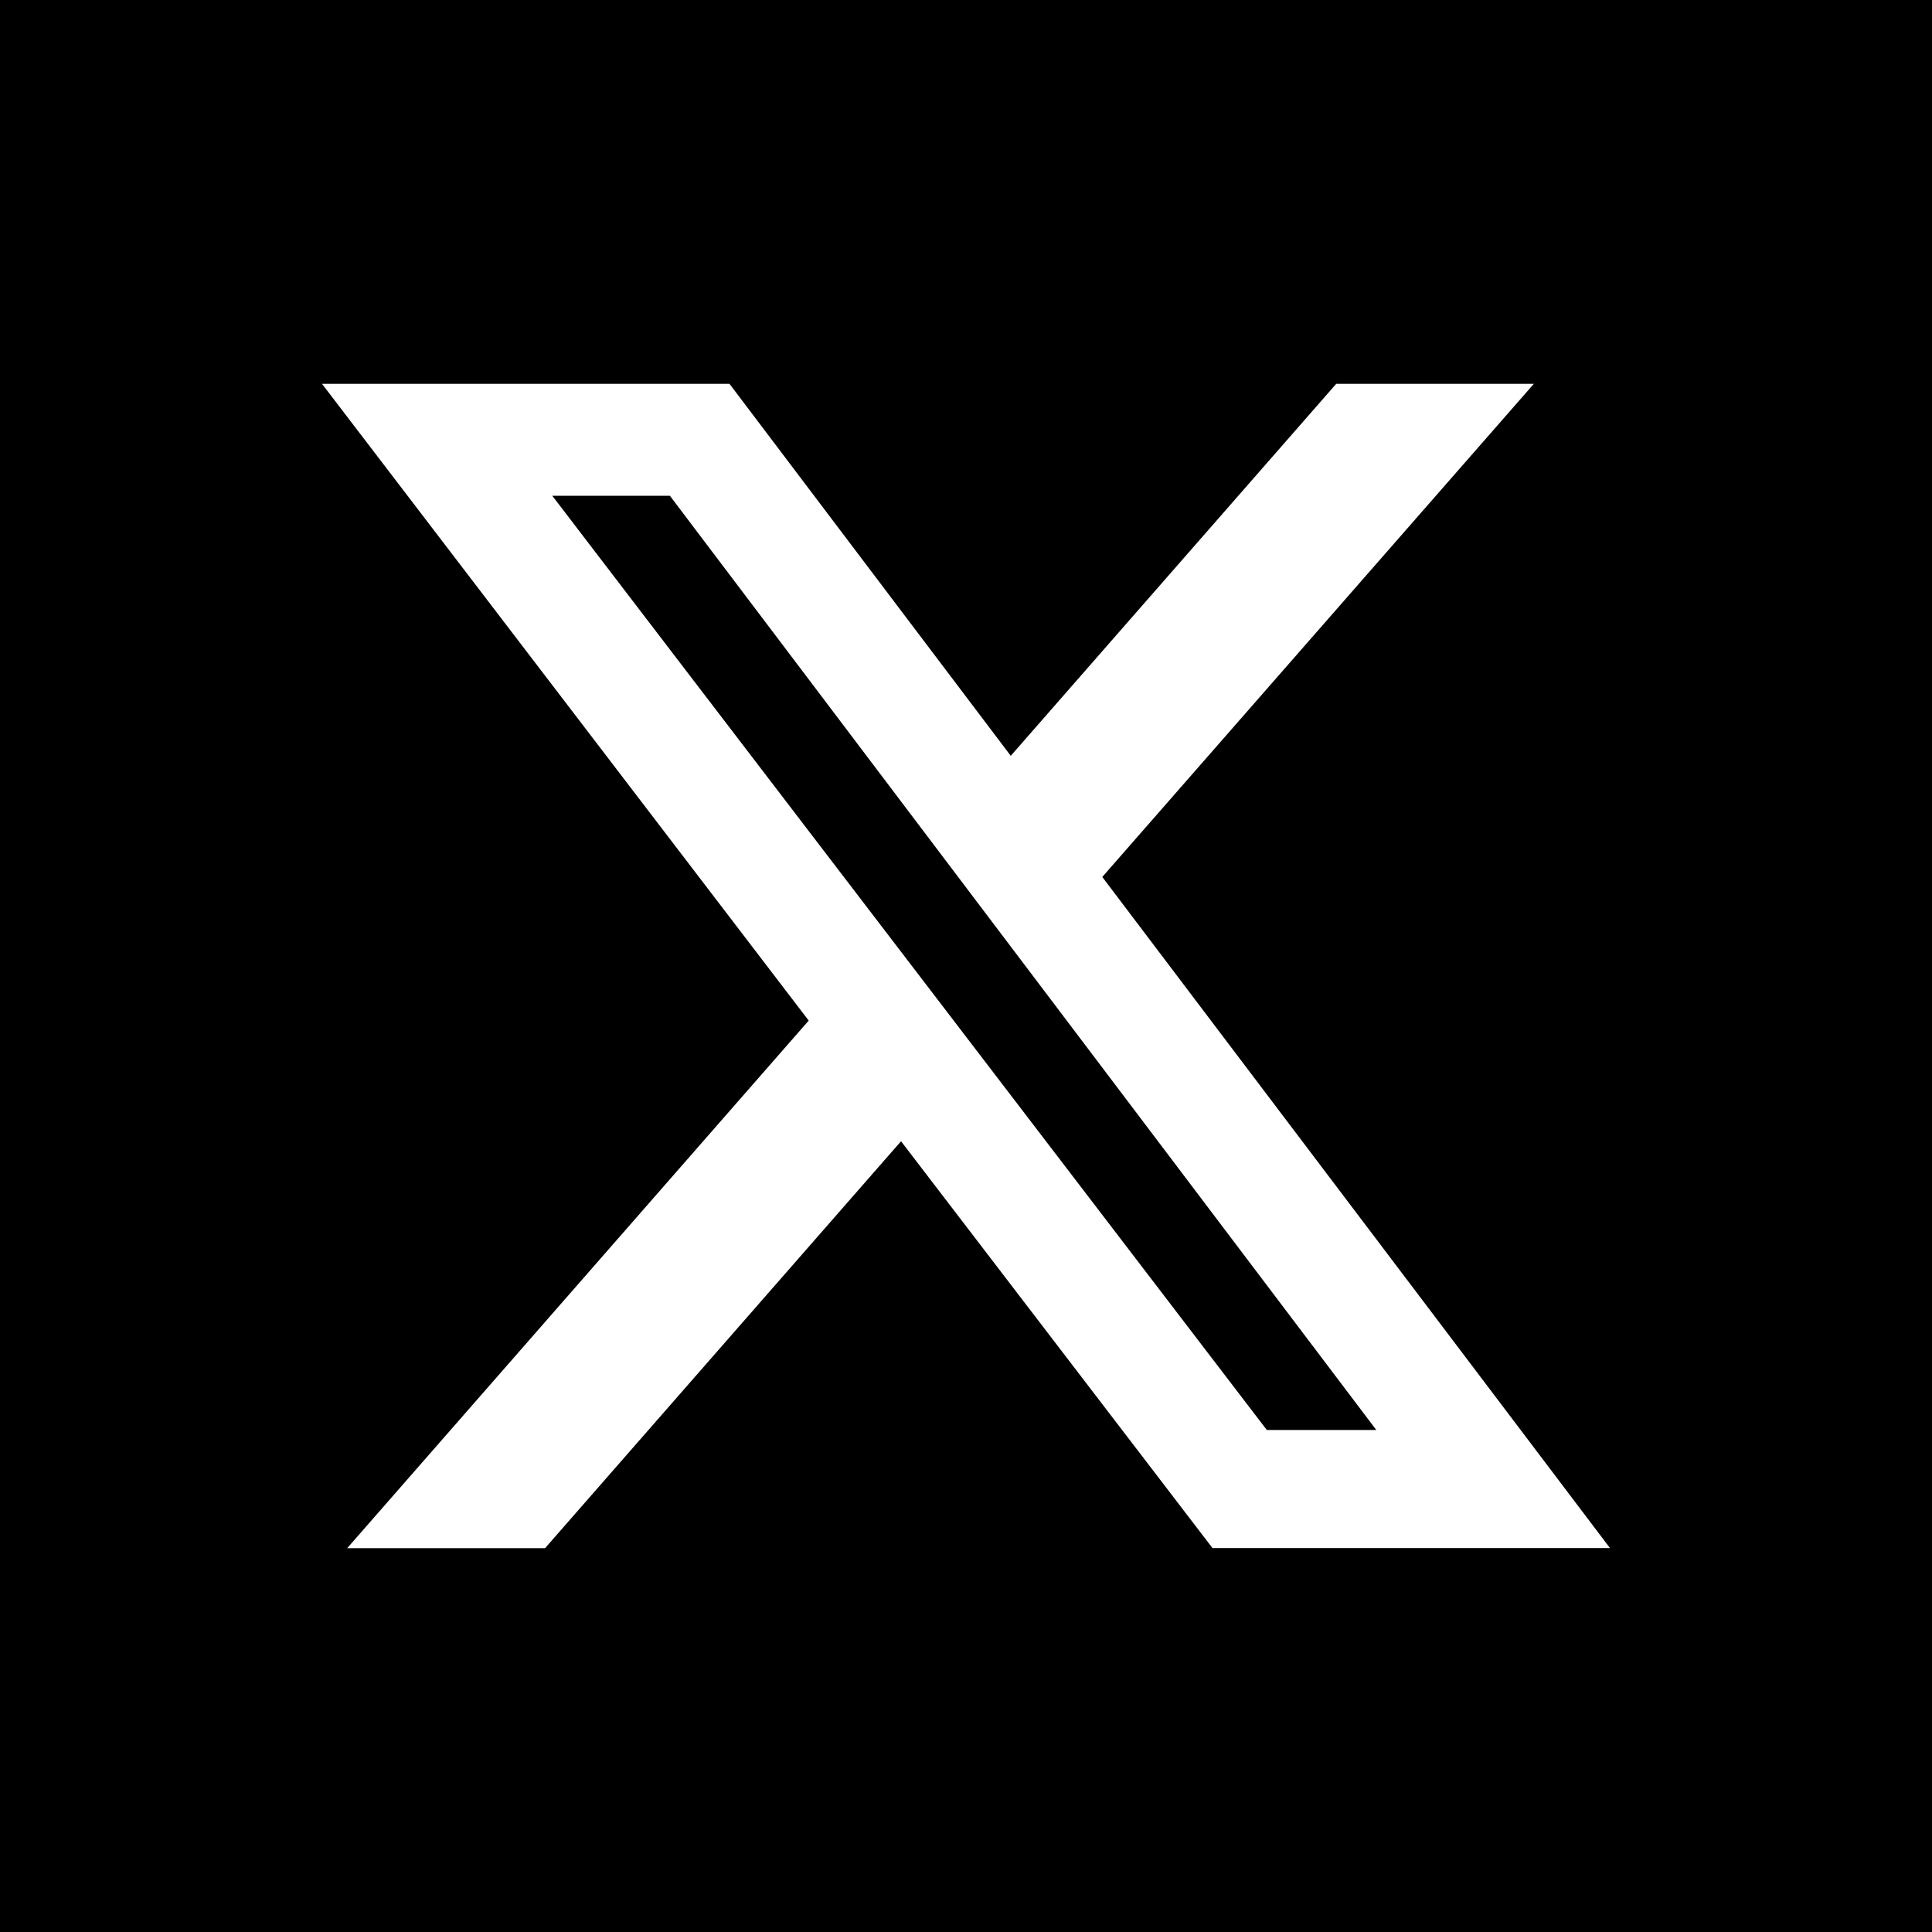
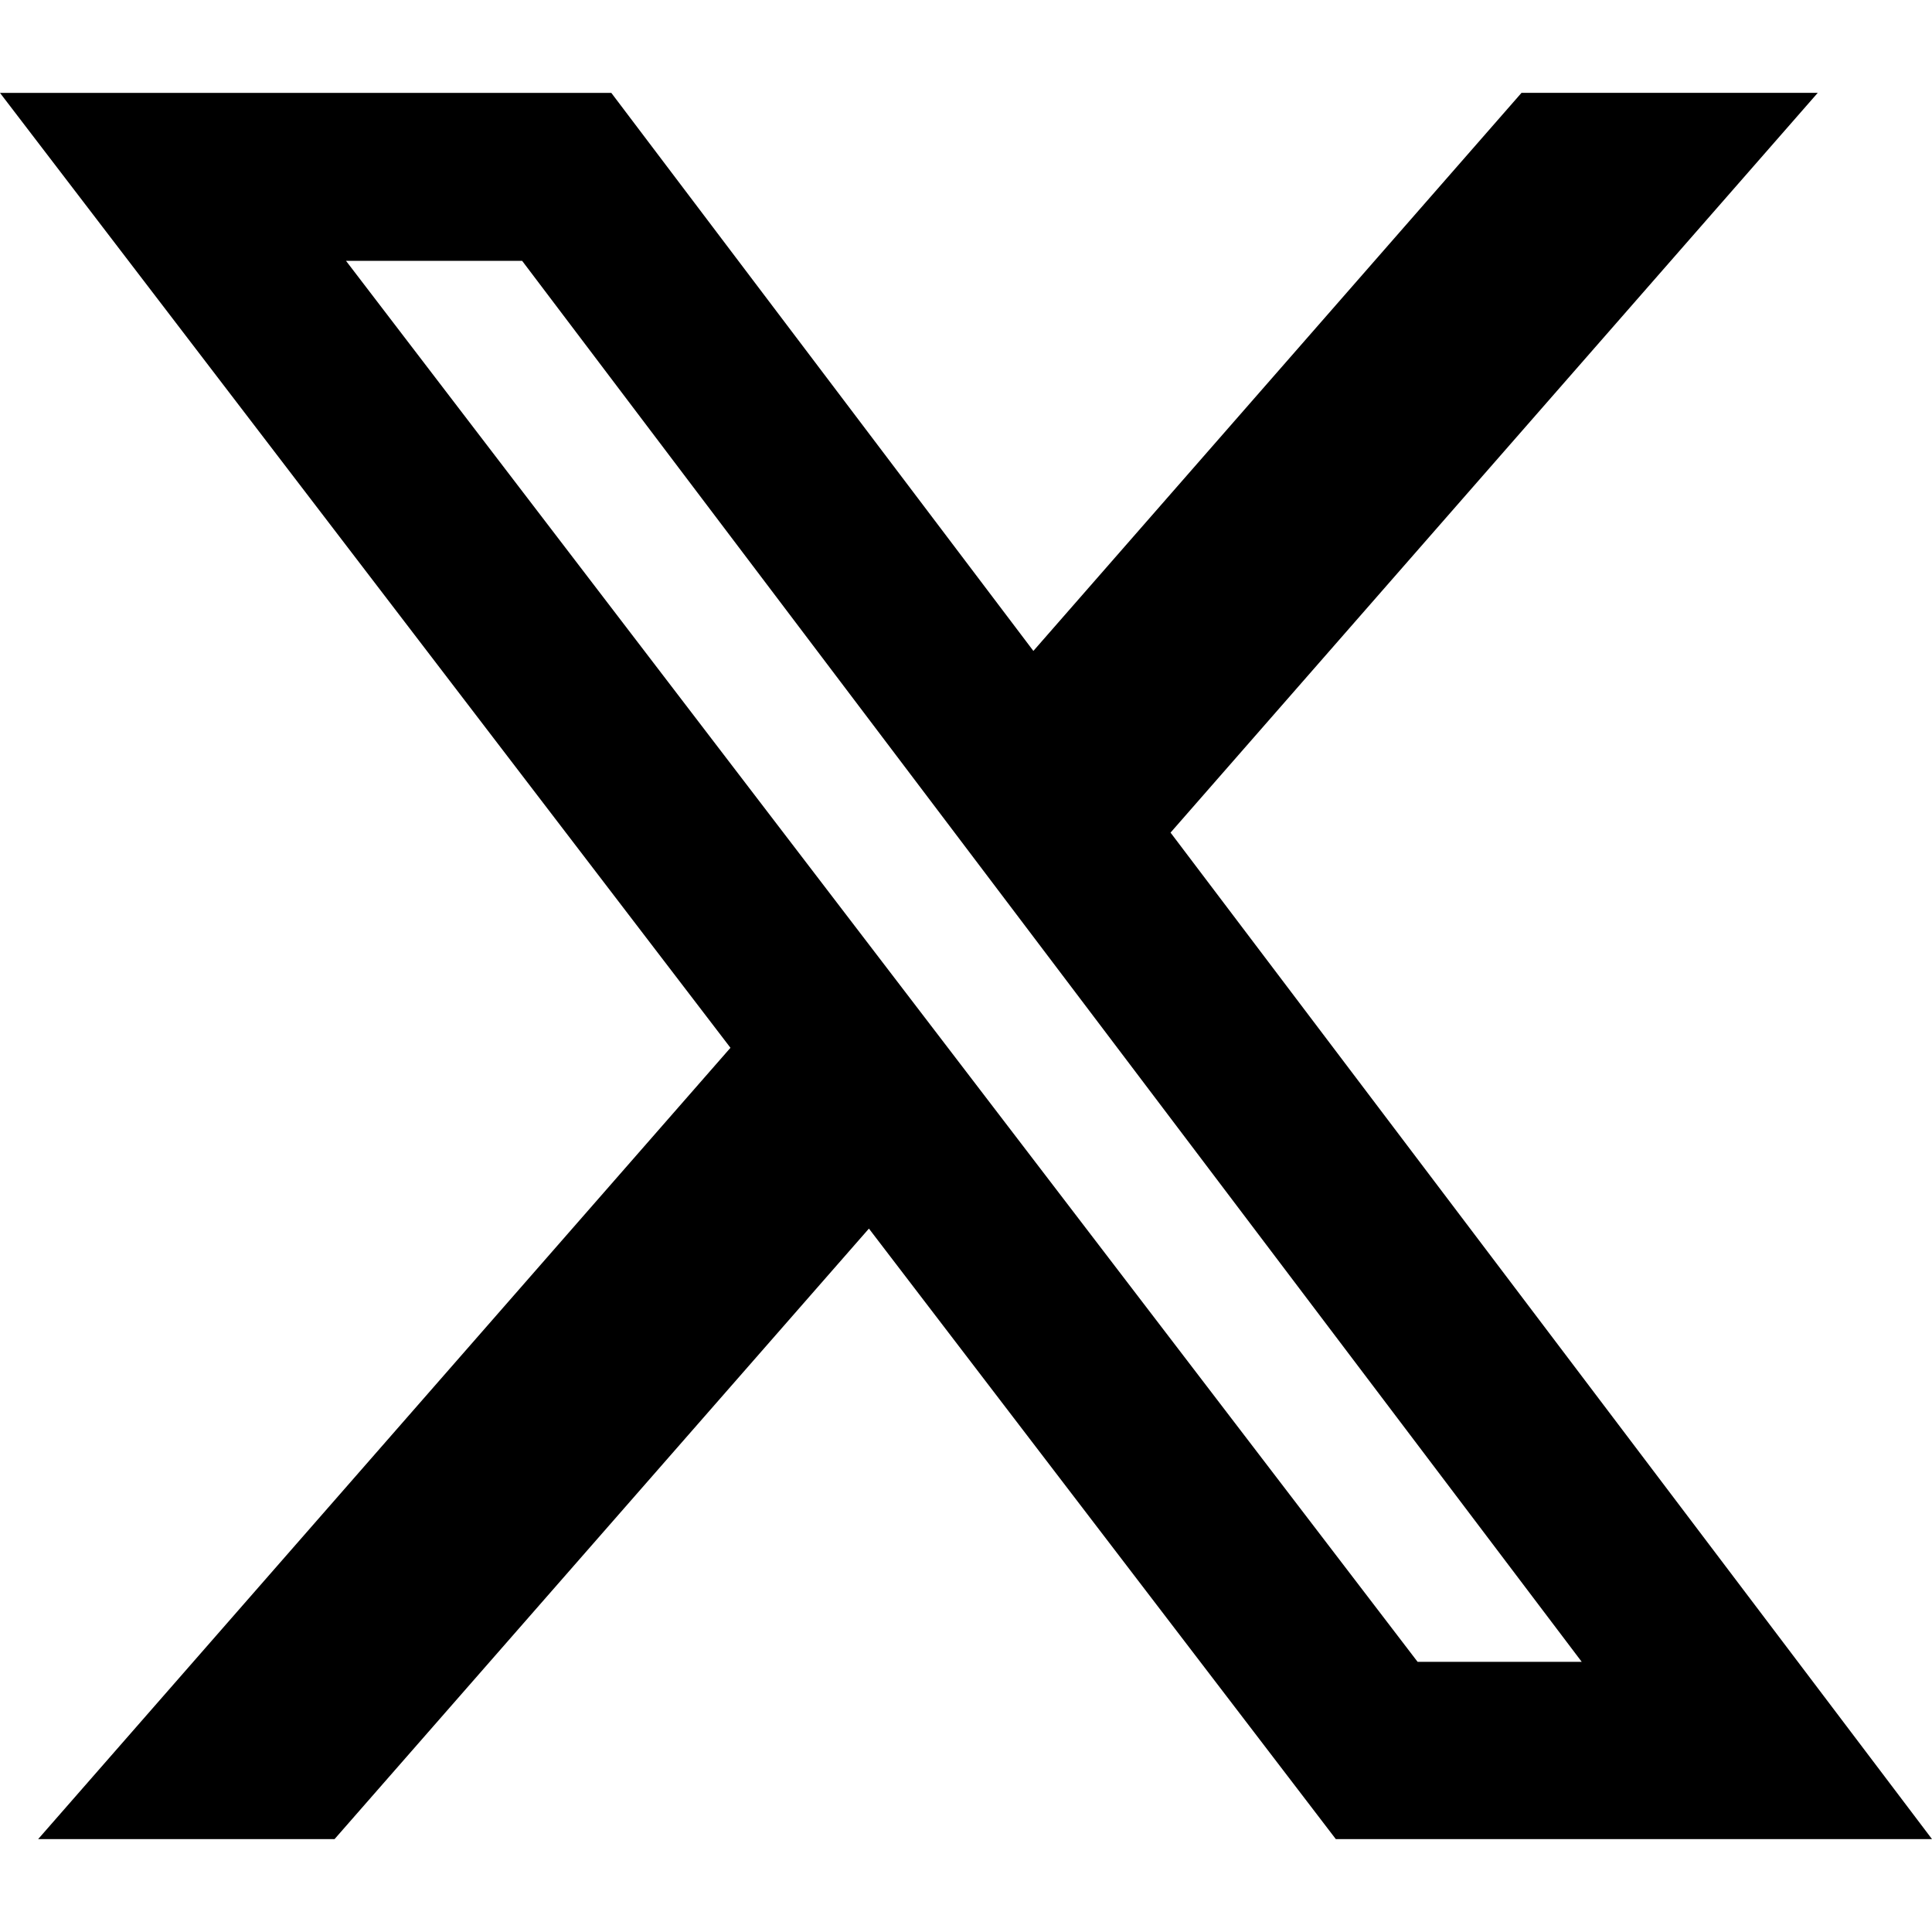
- <svg xmlns="http://www.w3.org/2000/svg" id="Capa_1" data-name="Capa 1" viewBox="0 0 24 24">
-   <polygon points="6.861 6.159 15.737 17.764 17.097 17.764 8.322 6.159 6.861 6.159" />
-   <path d="m0,0v24h24V0H0Zm15.063,19.232l-3.87-5.055-4.422,5.055h-2.458l5.733-6.554-6.046-7.91h5.062l3.494,4.621,4.043-4.621h2.455l-5.361,6.126,6.307,8.337h-4.937Z" />
+ <svg xmlns="http://www.w3.org/2000/svg" role="img" viewBox="0 0 24 24">
+   <path d="M18.901 1.153h3.68l-8.04 9.19L24 22.846h-7.406l-5.8-7.584-6.638 7.584H.474l8.6-9.83L0 1.154h7.594l5.243 6.932ZM17.61 20.644h2.039L6.486 3.24H4.298Z" />
</svg>
